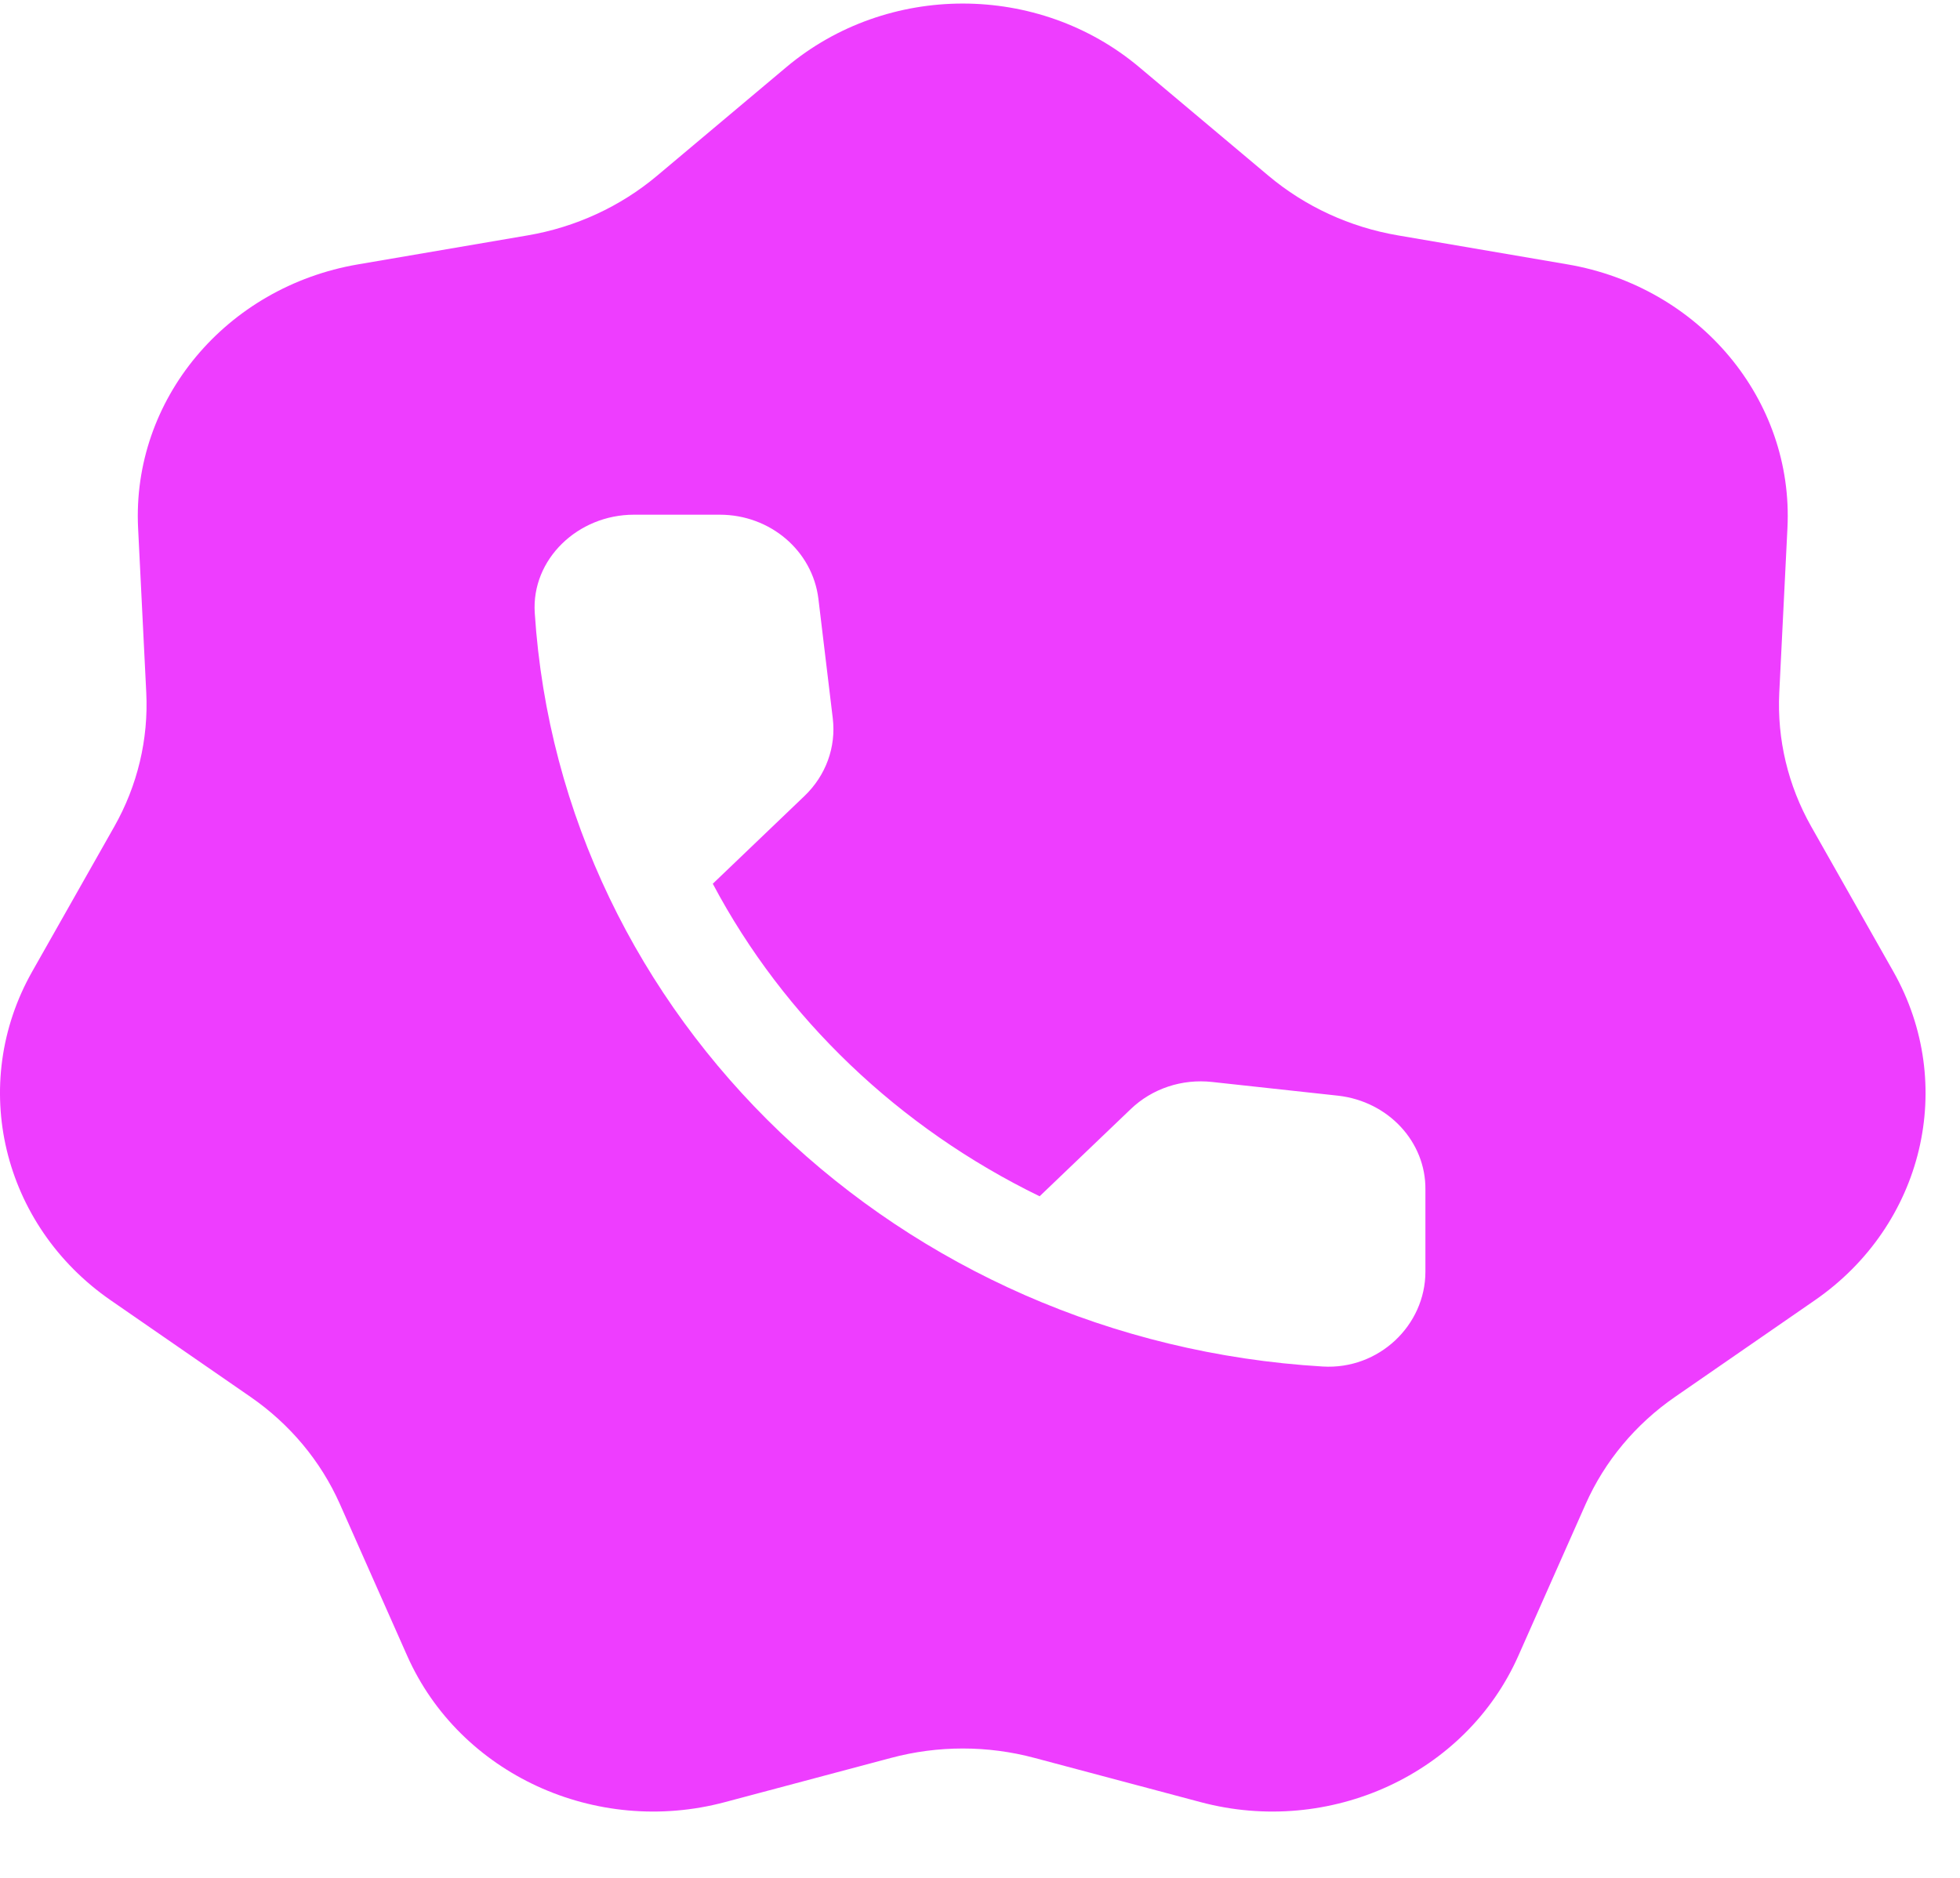
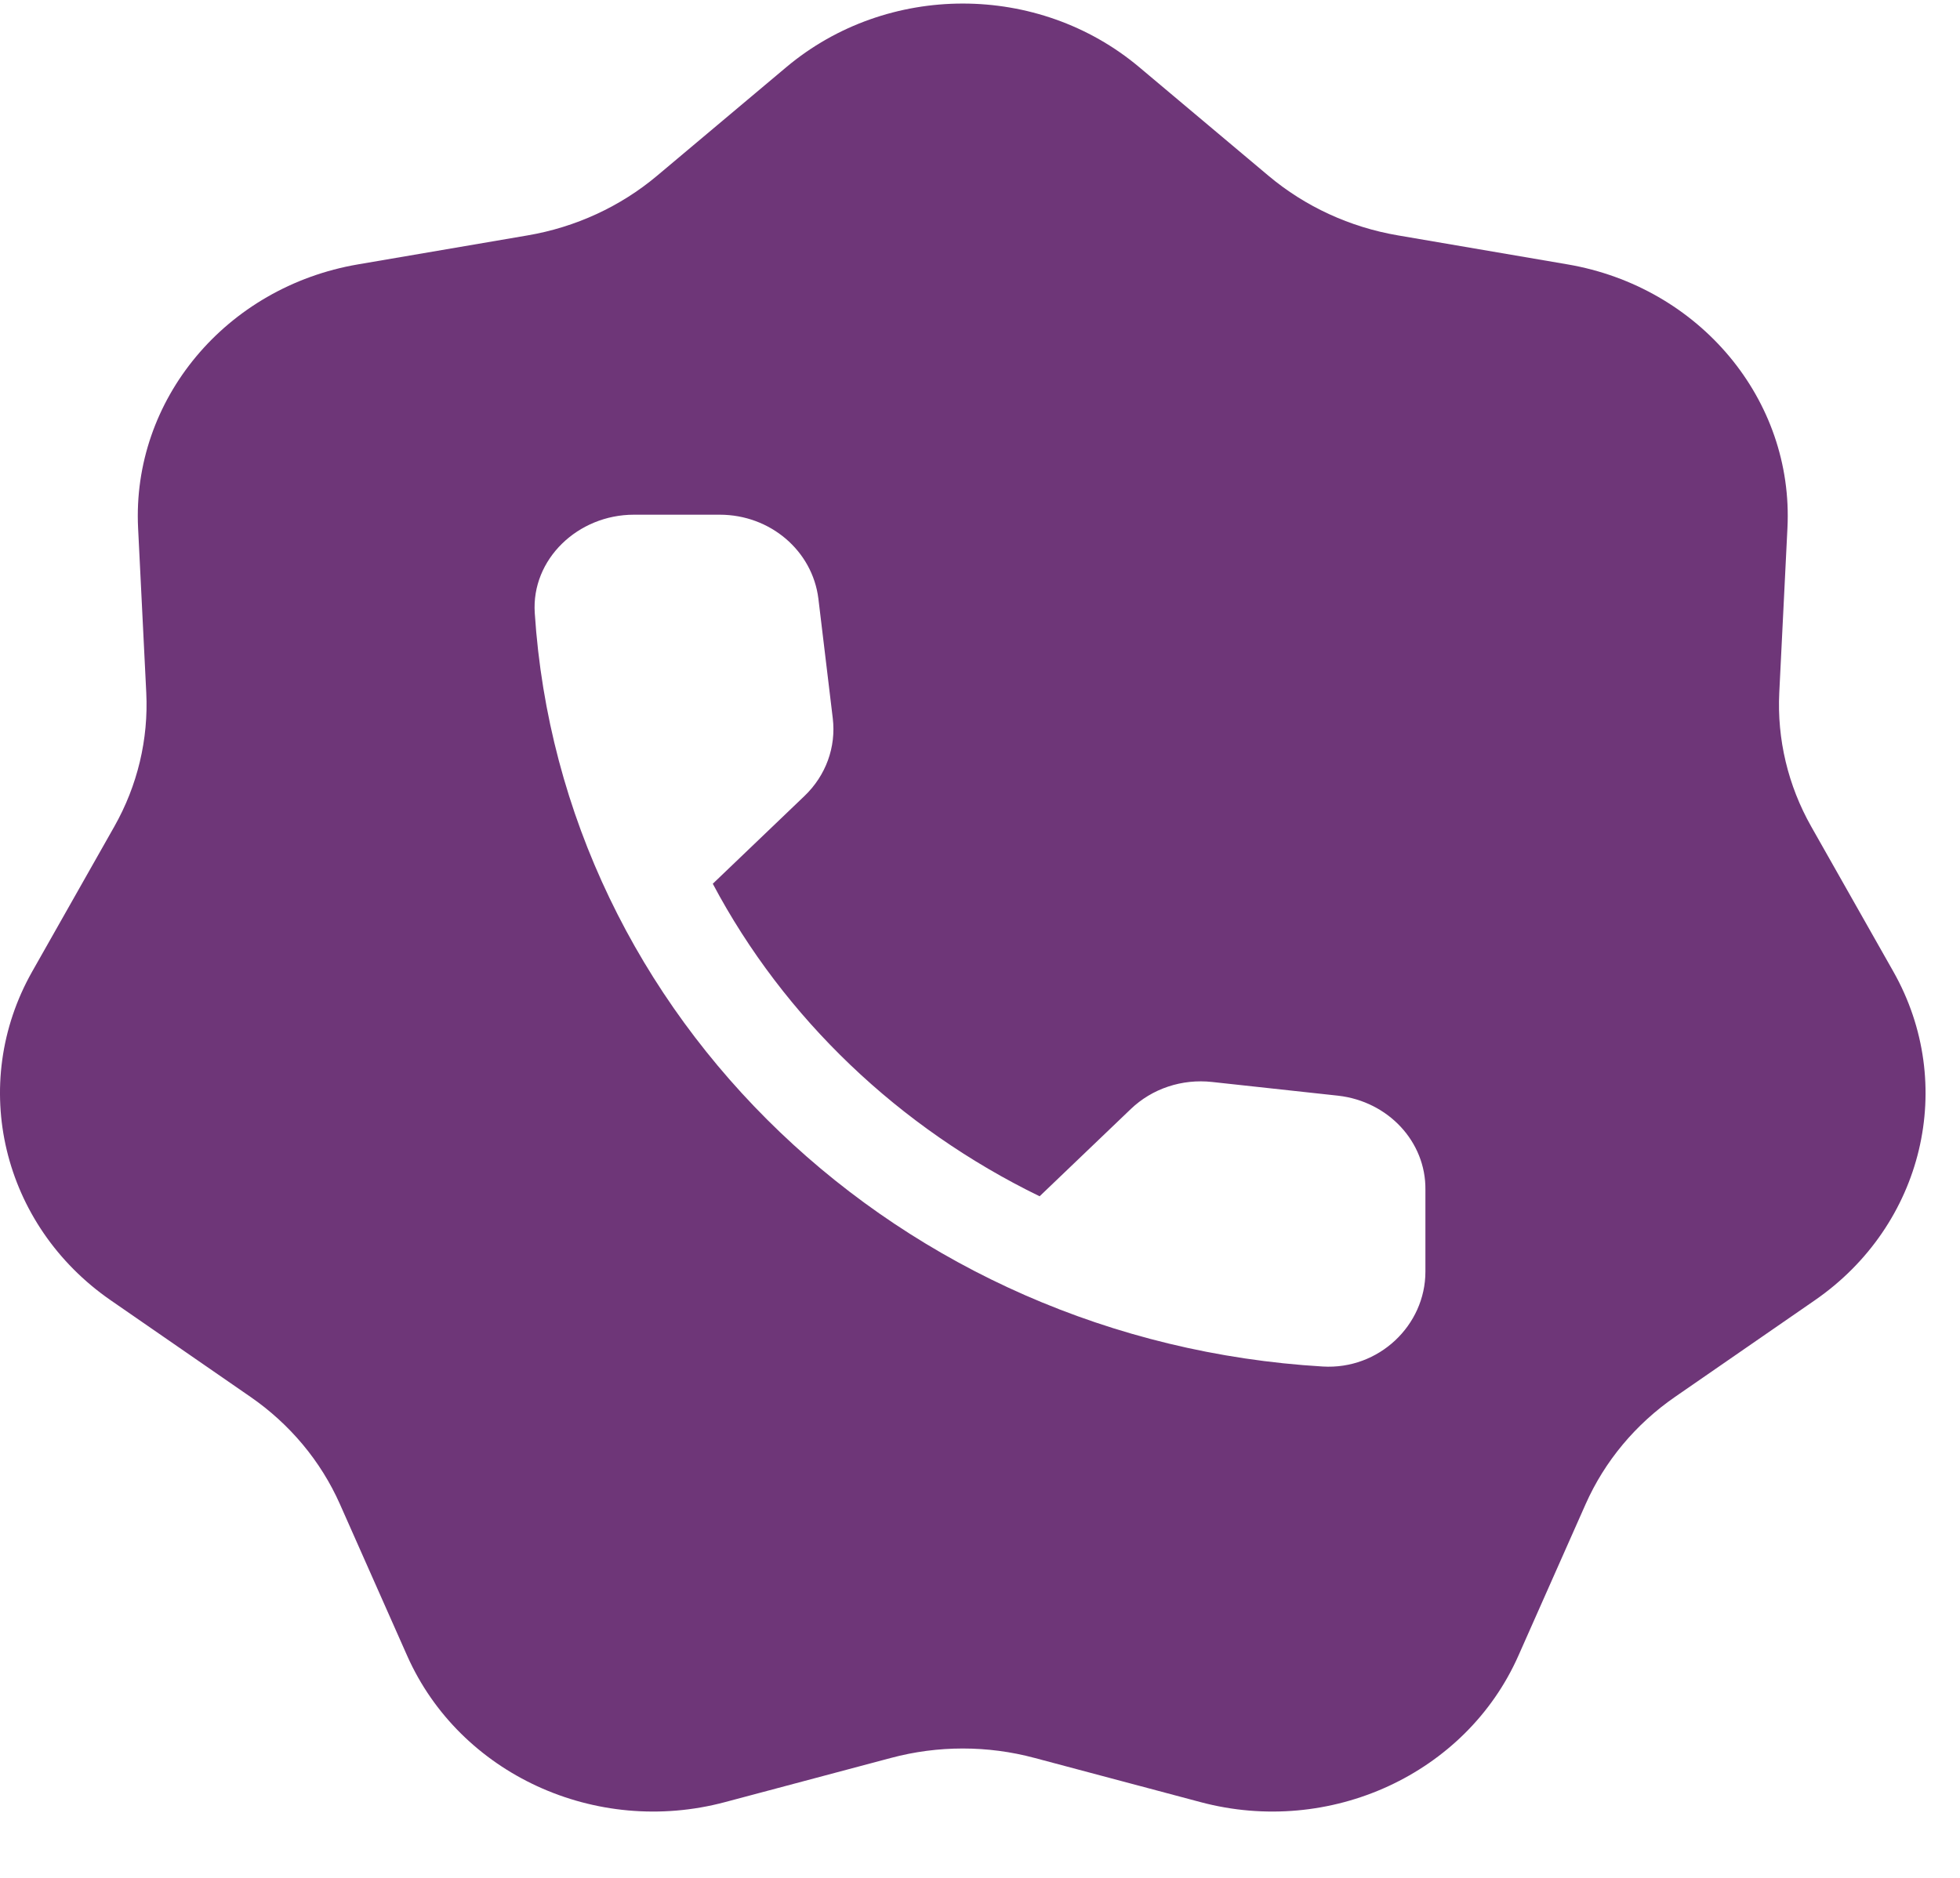
- <svg xmlns="http://www.w3.org/2000/svg" width="24" height="23" viewBox="0 0 24 23" fill="none">
-   <path id="Vector" fill-rule="evenodd" clip-rule="evenodd" d="M13.949 0.822C12.713 -0.216 10.865 -0.216 9.629 0.822L8.044 2.154C7.596 2.53 7.048 2.783 6.461 2.883L4.384 3.238C2.765 3.515 1.613 4.897 1.691 6.468L1.791 8.484C1.819 9.054 1.684 9.621 1.4 10.123L0.395 11.898C-0.388 13.281 0.024 15.005 1.356 15.926L3.066 17.108C3.55 17.442 3.929 17.897 4.162 18.422L4.986 20.28C5.629 21.728 7.294 22.495 8.878 22.072L10.91 21.531C11.485 21.377 12.093 21.377 12.668 21.531L14.7 22.072C16.284 22.495 17.95 21.728 18.592 20.28L19.416 18.422C19.649 17.897 20.028 17.442 20.512 17.108L22.222 15.926C23.555 15.005 23.966 13.281 23.183 11.898L22.178 10.123C21.894 9.621 21.759 9.054 21.787 8.484L21.887 6.468C21.966 4.897 20.813 3.515 19.194 3.238L17.118 2.883C16.53 2.783 15.982 2.53 15.534 2.154L13.949 0.822ZM14.843 13.252L16.386 13.42C16.999 13.49 17.46 13.984 17.454 14.57V15.575C17.454 16.232 16.884 16.778 16.197 16.737C11.017 16.429 6.87 12.467 6.548 7.507C6.505 6.85 7.076 6.304 7.762 6.304H8.813C9.432 6.304 9.948 6.746 10.021 7.332L10.197 8.796C10.24 9.151 10.112 9.499 9.851 9.749L8.728 10.824C9.602 12.473 11.011 13.815 12.73 14.652L13.847 13.583C14.108 13.333 14.473 13.211 14.843 13.252Z" fill="#EE3DFF" />
+ <svg xmlns="http://www.w3.org/2000/svg" width="24" height="23" viewBox="0 0 24 23" fill="currentColor">
+   <path id="Vector" fill-rule="evenodd" clip-rule="evenodd" d="M13.949 0.822C12.713 -0.216 10.865 -0.216 9.629 0.822L8.044 2.154C7.596 2.53 7.048 2.783 6.461 2.883L4.384 3.238C2.765 3.515 1.613 4.897 1.691 6.468L1.791 8.484C1.819 9.054 1.684 9.621 1.4 10.123L0.395 11.898C-0.388 13.281 0.024 15.005 1.356 15.926L3.066 17.108C3.55 17.442 3.929 17.897 4.162 18.422L4.986 20.28C5.629 21.728 7.294 22.495 8.878 22.072L10.91 21.531C11.485 21.377 12.093 21.377 12.668 21.531L14.7 22.072C16.284 22.495 17.95 21.728 18.592 20.28L19.416 18.422C19.649 17.897 20.028 17.442 20.512 17.108L22.222 15.926C23.555 15.005 23.966 13.281 23.183 11.898L22.178 10.123C21.894 9.621 21.759 9.054 21.787 8.484L21.887 6.468C21.966 4.897 20.813 3.515 19.194 3.238L17.118 2.883C16.53 2.783 15.982 2.53 15.534 2.154L13.949 0.822ZM14.843 13.252L16.386 13.42C16.999 13.49 17.46 13.984 17.454 14.57V15.575C17.454 16.232 16.884 16.778 16.197 16.737C11.017 16.429 6.87 12.467 6.548 7.507C6.505 6.85 7.076 6.304 7.762 6.304H8.813C9.432 6.304 9.948 6.746 10.021 7.332L10.197 8.796C10.24 9.151 10.112 9.499 9.851 9.749L8.728 10.824C9.602 12.473 11.011 13.815 12.73 14.652L13.847 13.583C14.108 13.333 14.473 13.211 14.843 13.252Z" fill="#6e3678" />
</svg>
